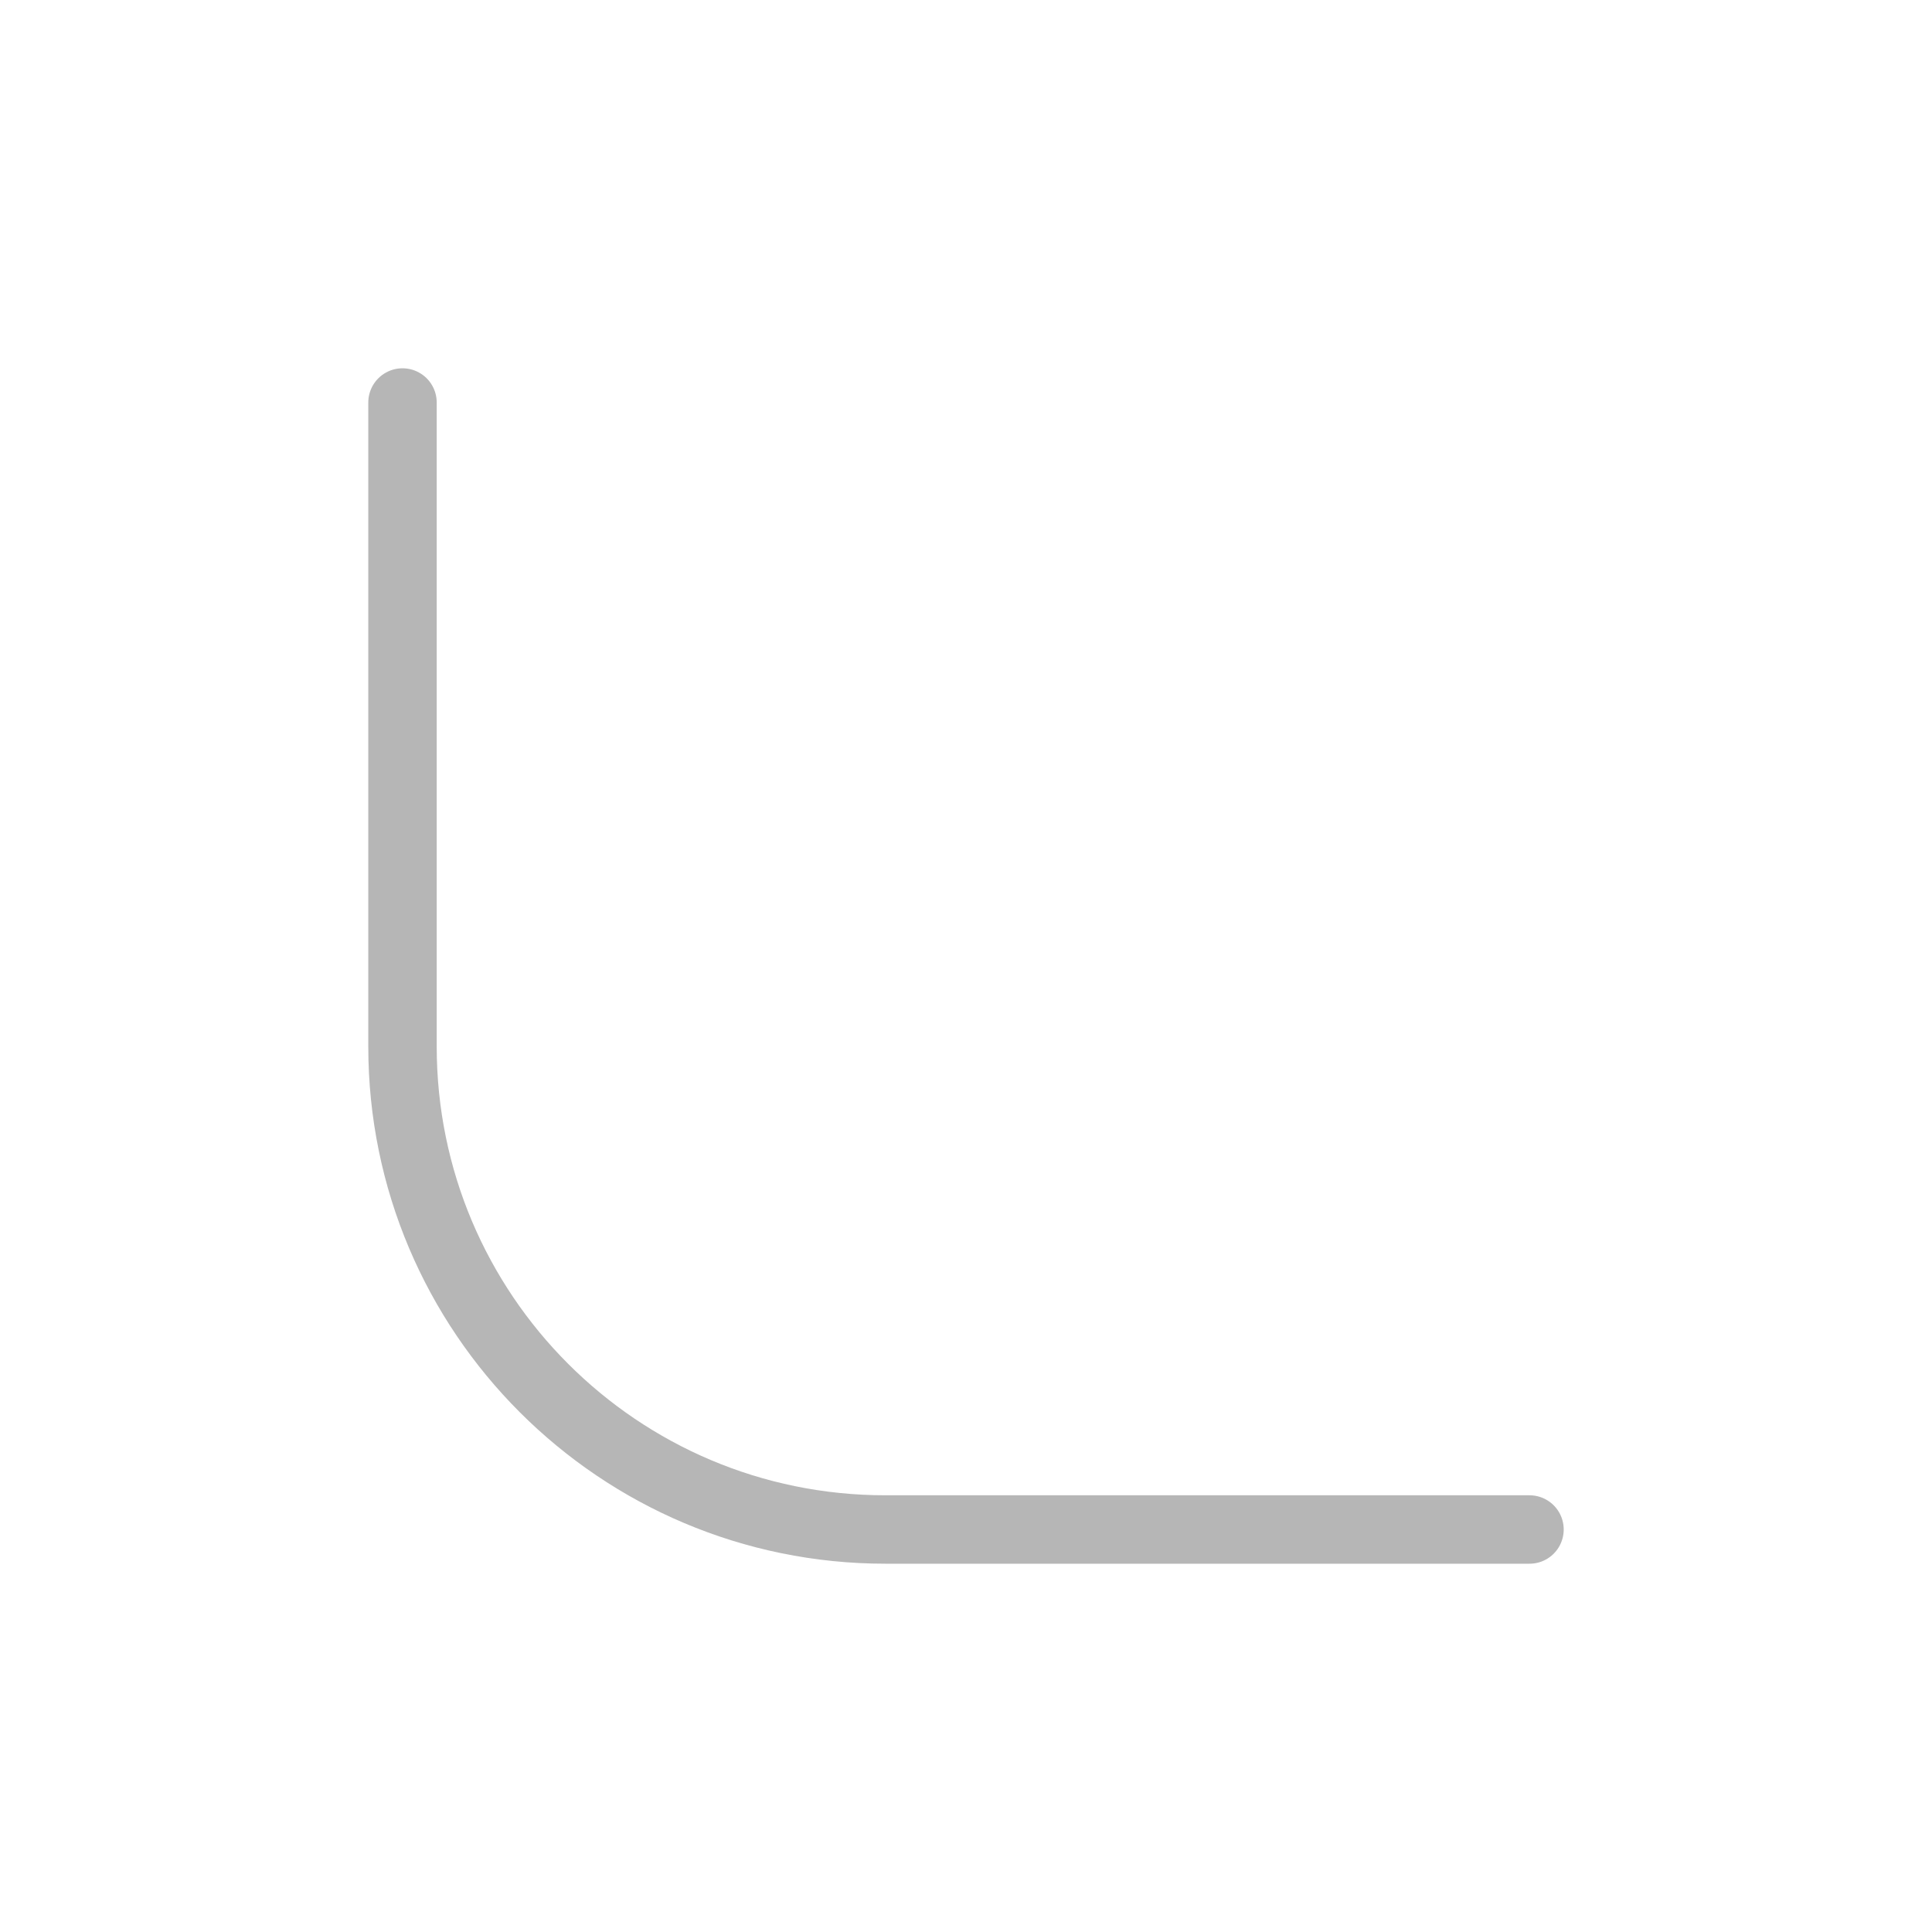
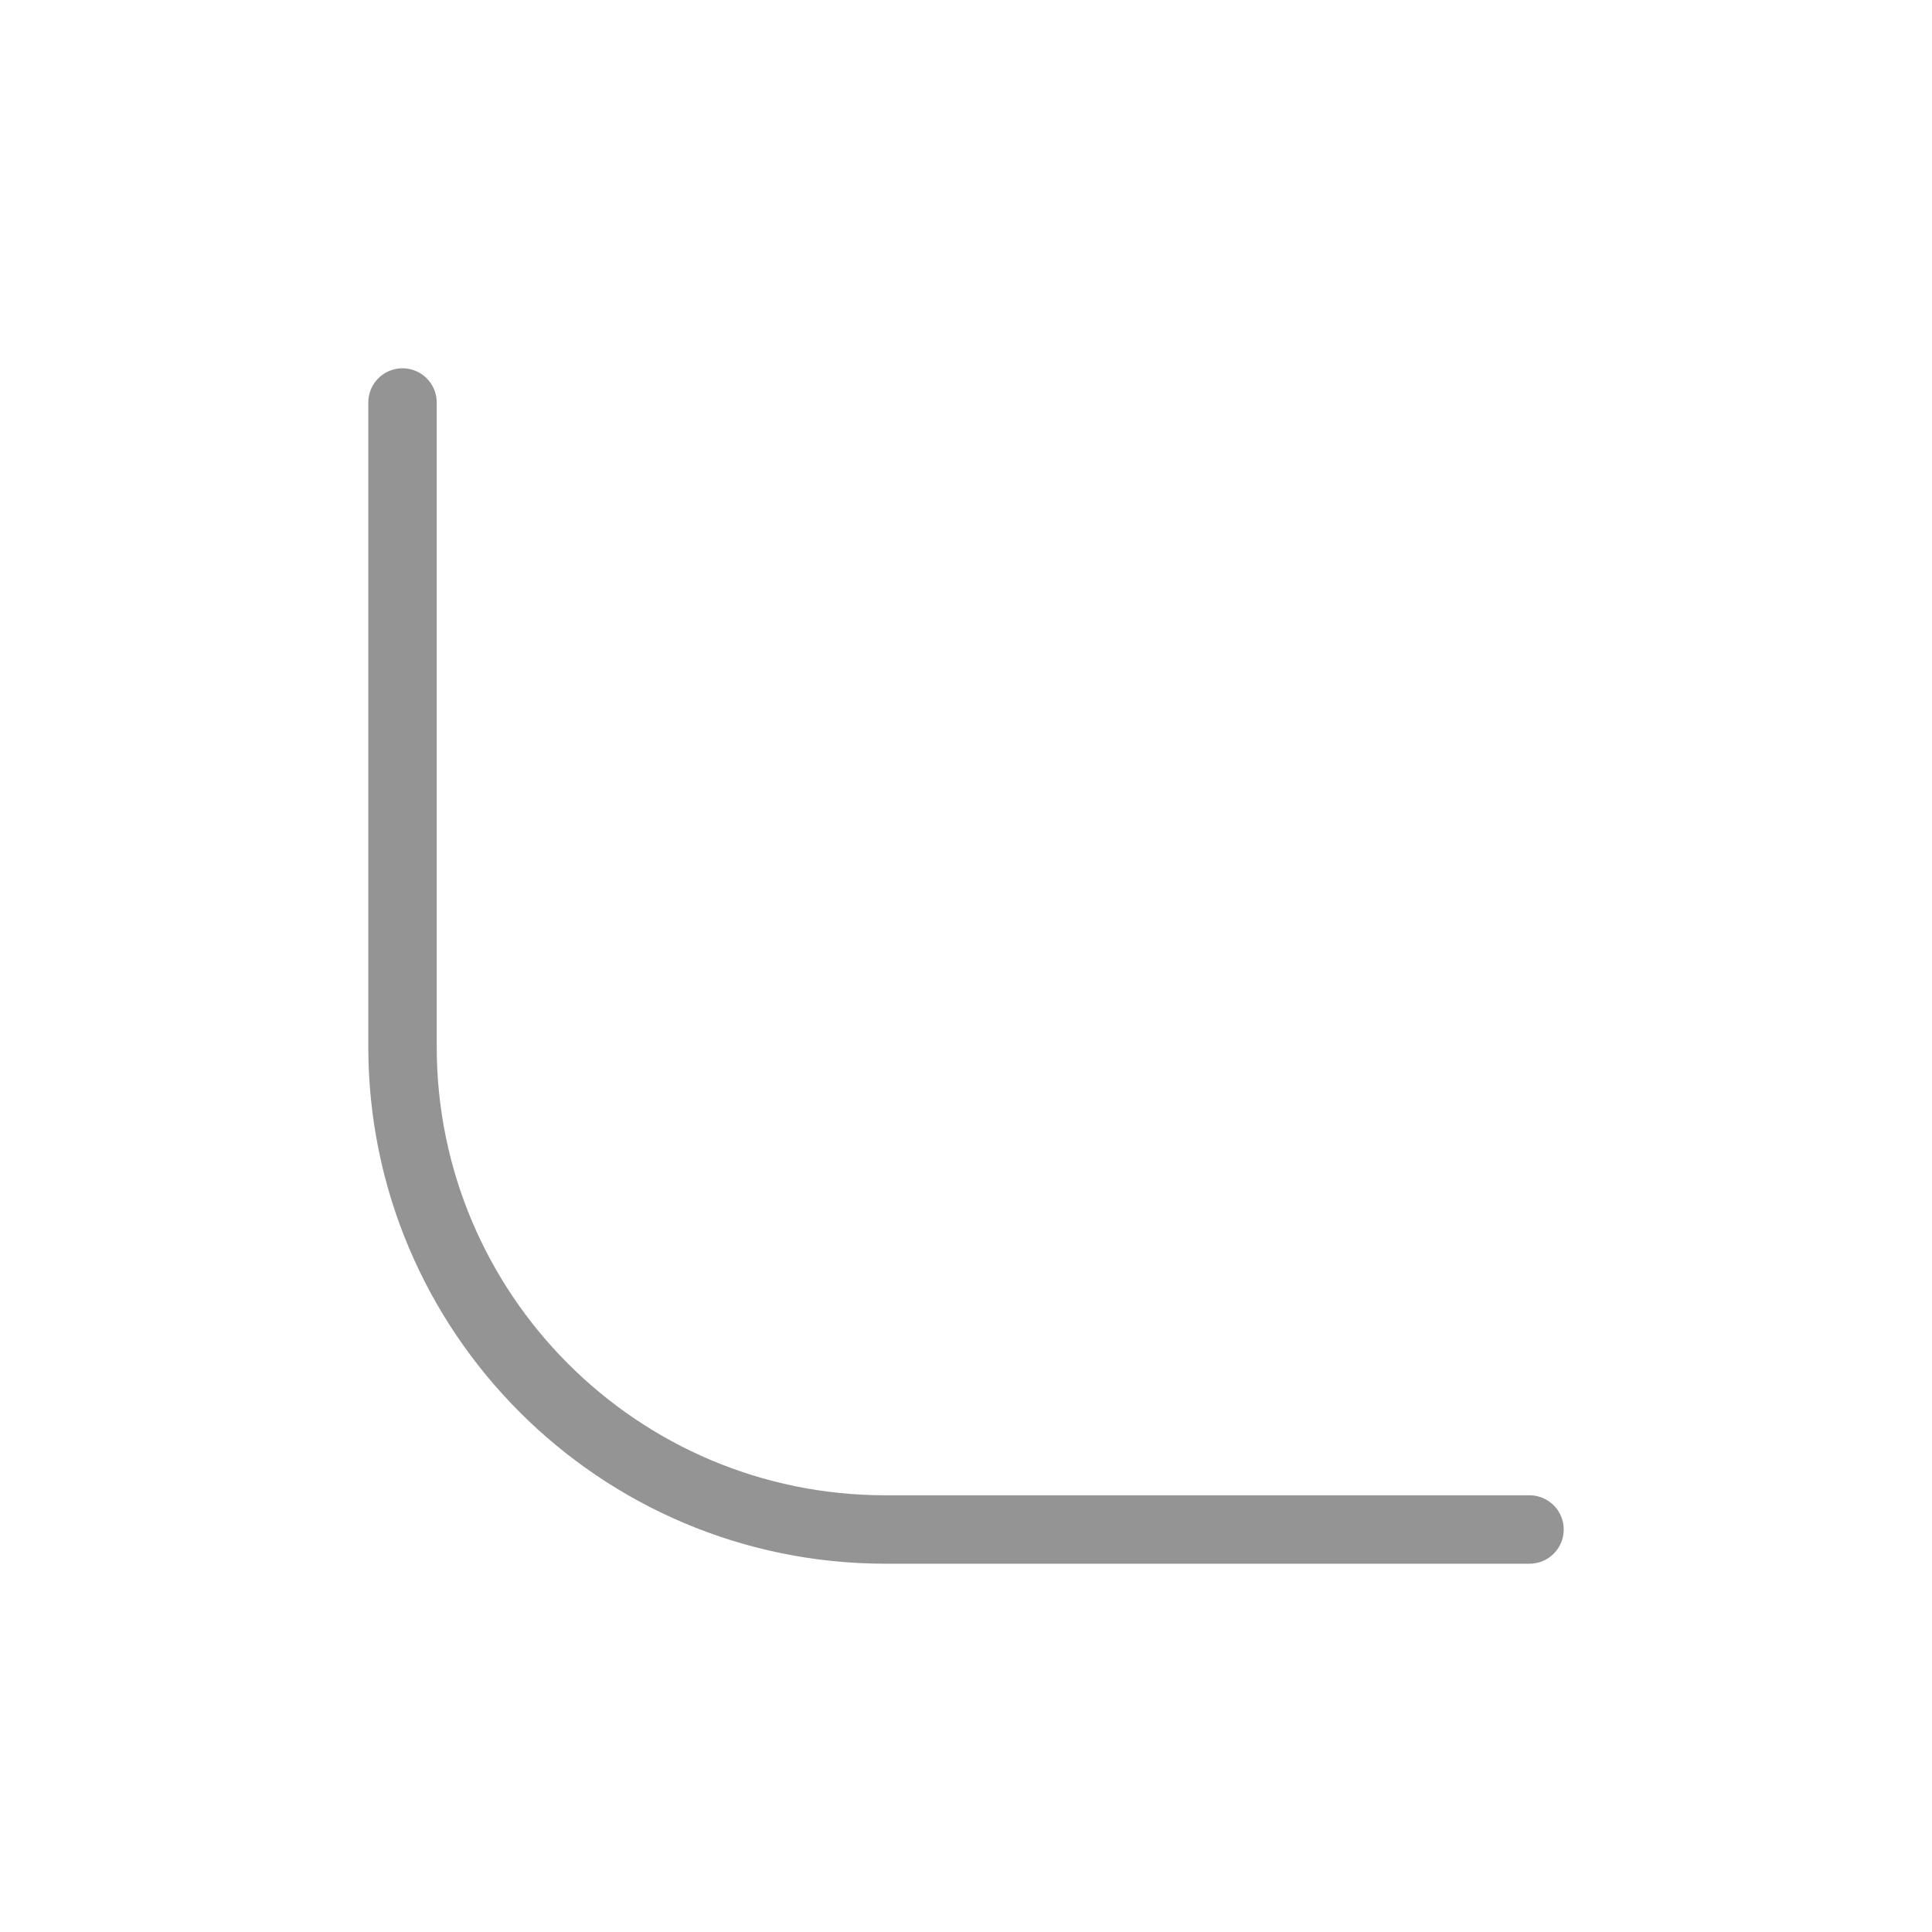
- <svg xmlns="http://www.w3.org/2000/svg" width="24" height="24" viewBox="0 0 24 24" fill="none" stroke="#b6b6b6" stroke-width="0.85" stroke-linecap="round" stroke-linejoin="round">
+ <svg xmlns="http://www.w3.org/2000/svg" width="24" height="24" viewBox="0 0 24 24" fill="none" stroke="#949494" stroke-width="0.85" stroke-linecap="round" stroke-linejoin="round">
  <path d="M5 5v8a6 6 0 0 0 6 6h8" />
</svg>
